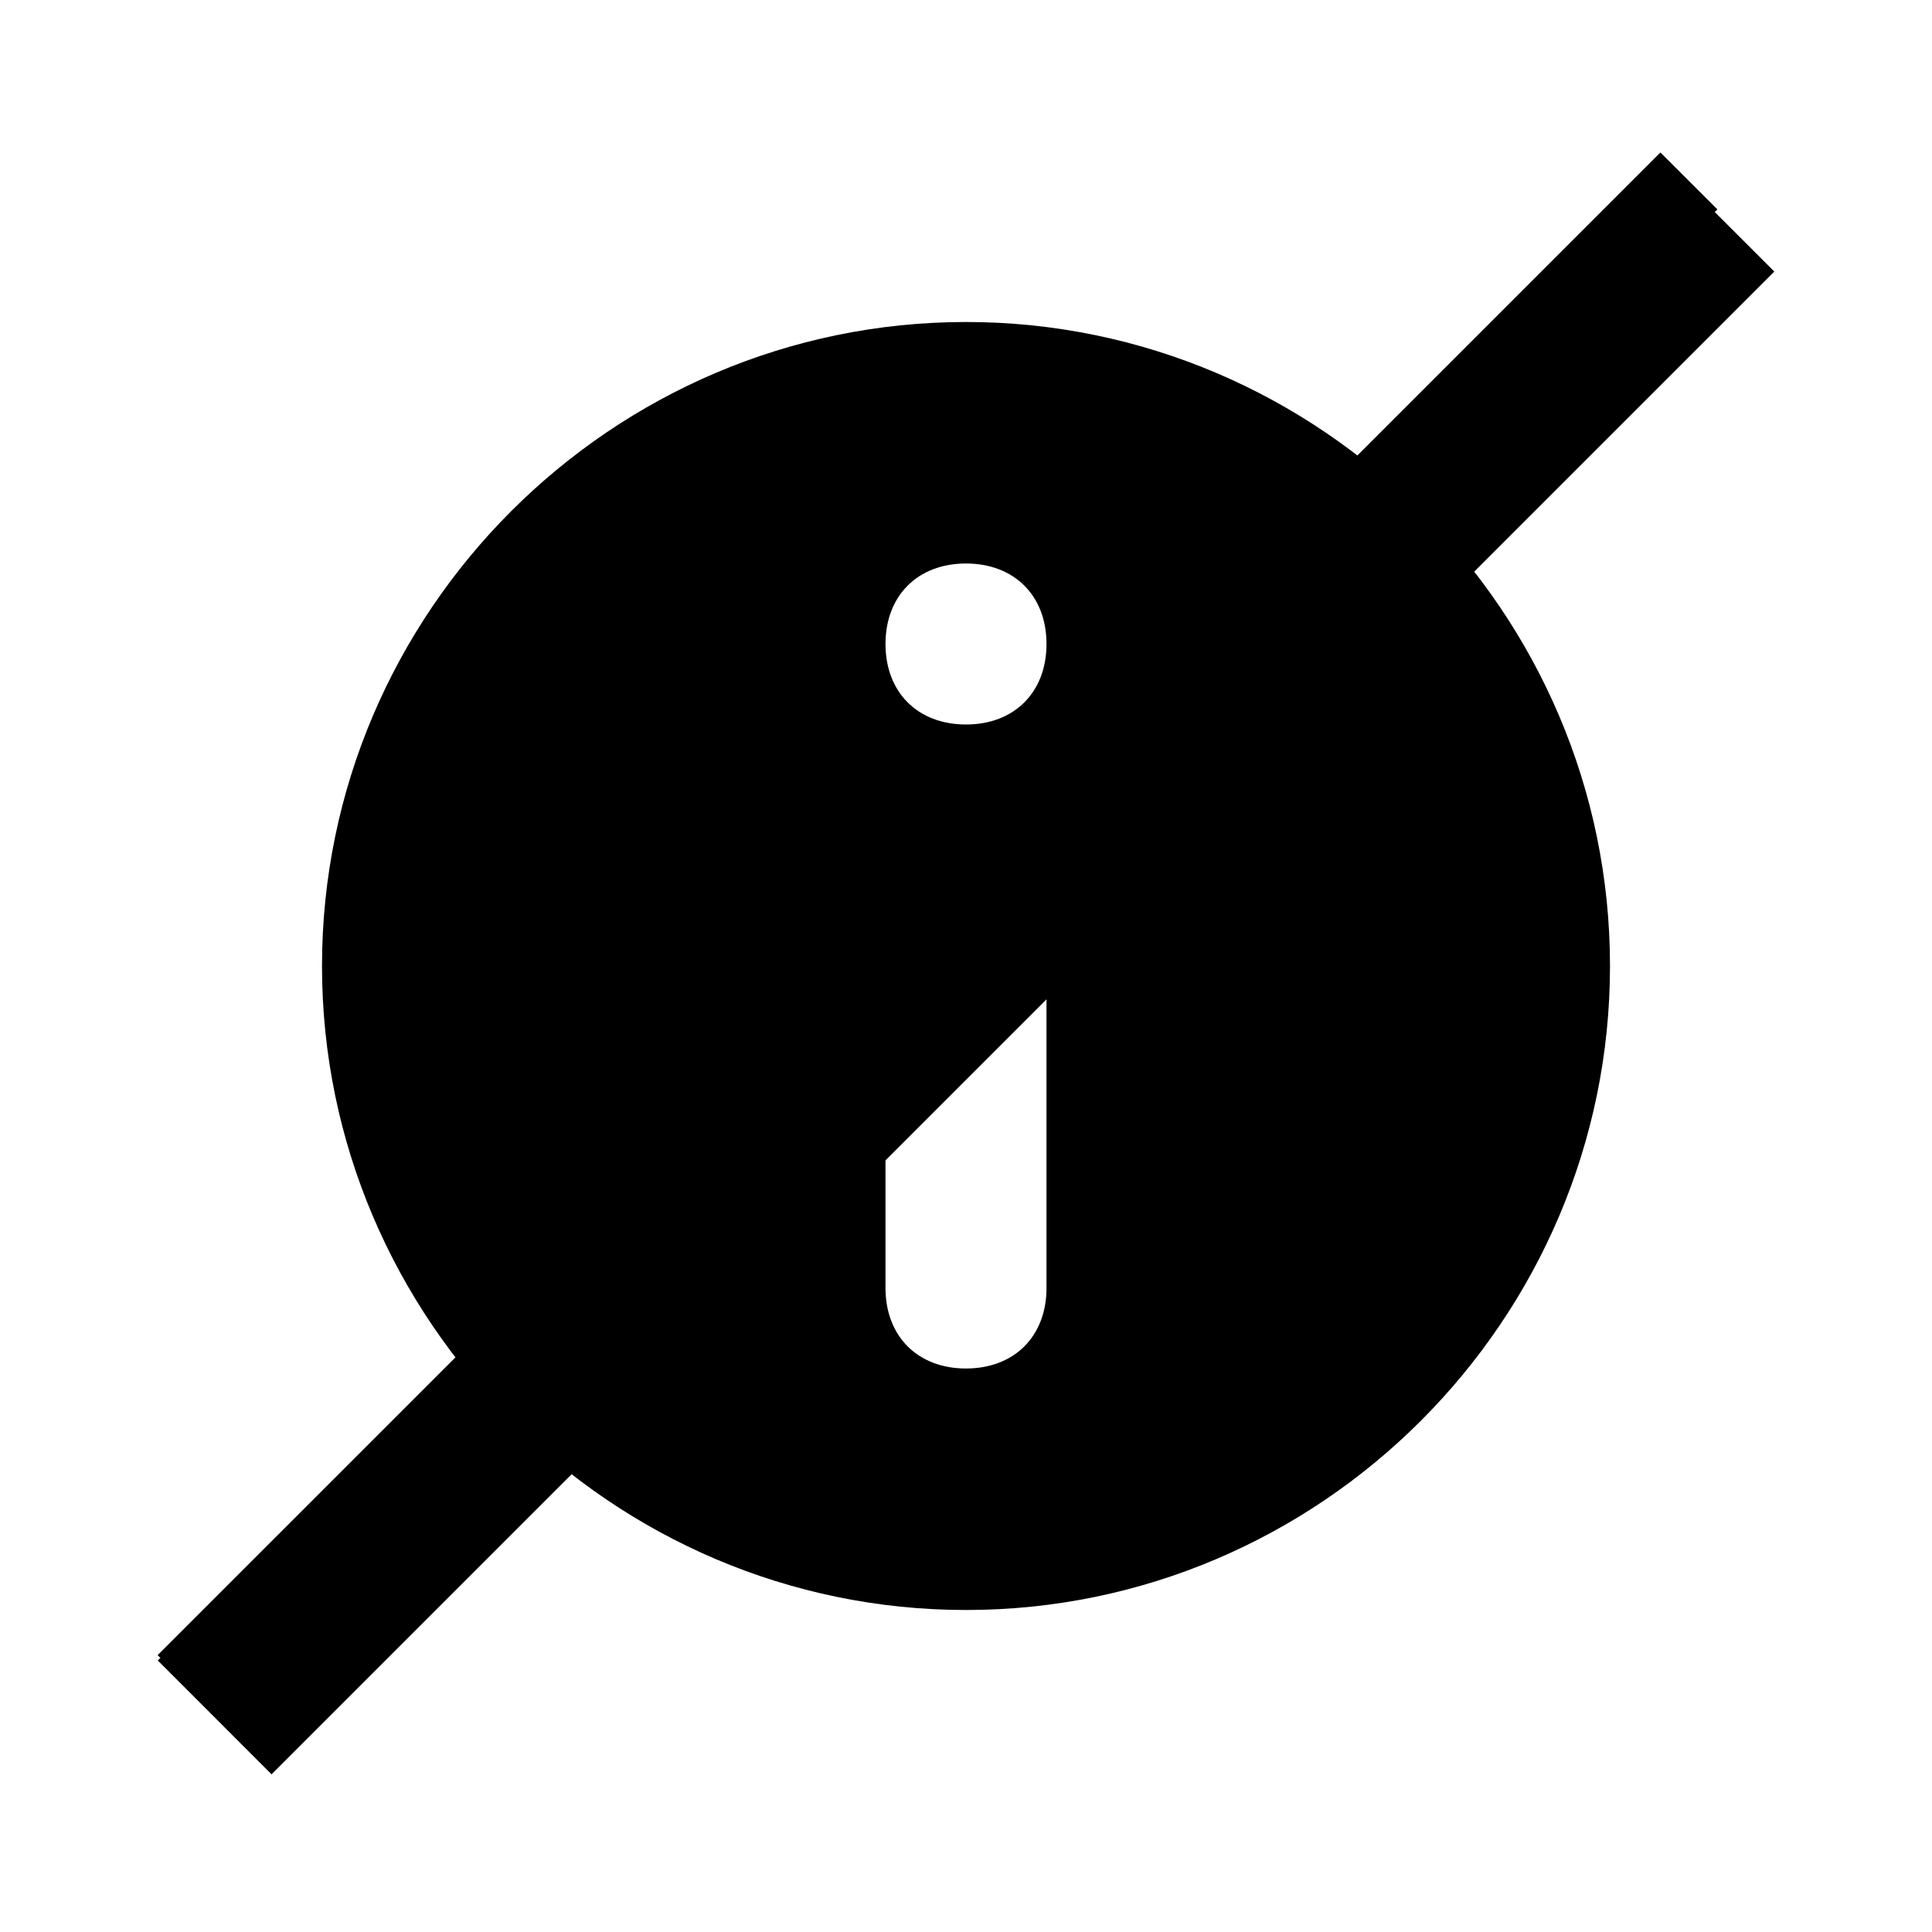
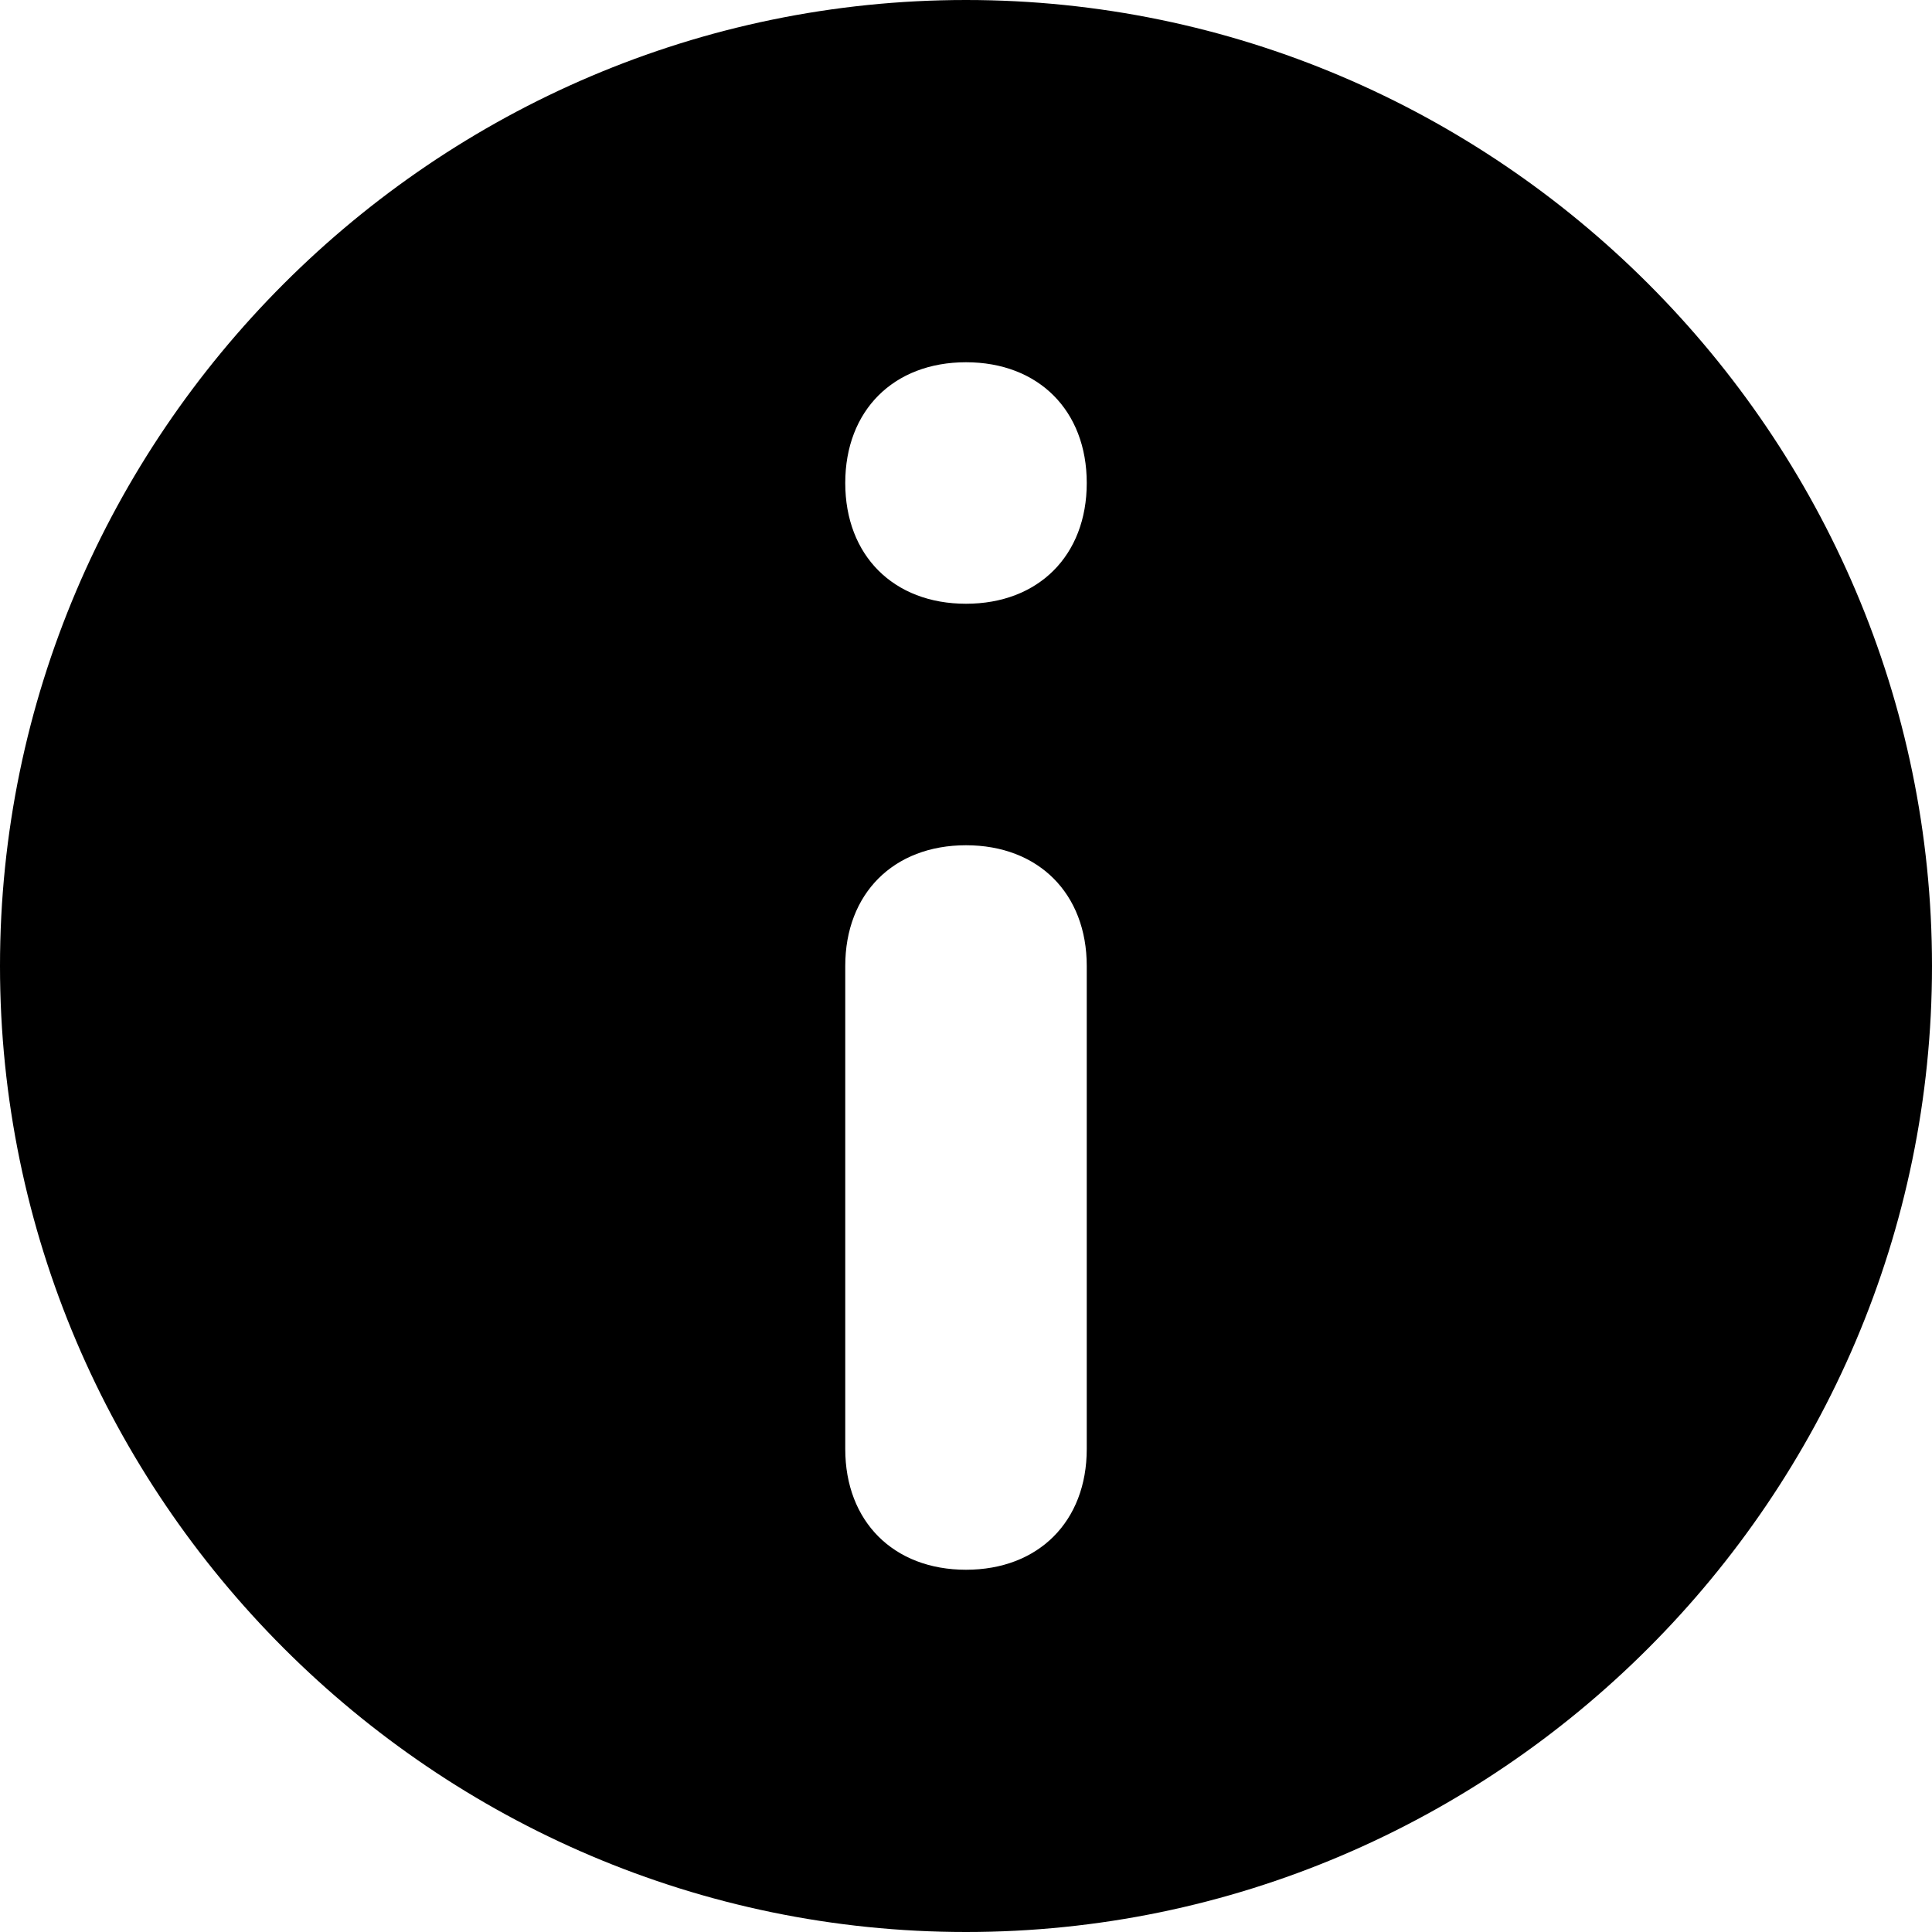
- <svg xmlns="http://www.w3.org/2000/svg" xmlns:xlink="http://www.w3.org/1999/xlink" viewBox="0 0 24 24">
-   <path d="M12 20c4.4 0 8-3.6 8-8s-3.6-8-8-8-8 3.6-8 8 3.6 8 8 8zm0-13c.6 0 1 .4 1 1s-.4 1-1 1-1-.4-1-1 .4-1 1-1zm-1 5c0-.6.4-1 1-1s1 .4 1 1v4c0 .6-.4 1-1 1s-1-.4-1-1v-4z" />
-   <use width="48" height="48" y="-48" overflow="visible" transform="scale(.5 -.5)" xlink:href="#material_x5F_system_x5F_icon_x5F_border" />
-   <use width="48" height="48" y="-48" opacity=".15" overflow="visible" transform="scale(.5 -.5)" xlink:href="#material_x5F_system_x5F_icon_x5F_grid" />
-   <use width="48" height="48" y="-48" overflow="visible" transform="scale(.5 -.5)" xlink:href="#material_x5F_system_x5F_icon_x5F_keylines" />
-   <path d="M20.627 1.96l1.414 1.413L3.373 22.041 1.96 20.627z" />
-   <path d="M20.626 1.894l.708.707L2.666 21.268l-.708-.707z" />
+ <svg xmlns="http://www.w3.org/2000/svg" width="16" height="16" viewBox="0 0 16 16">
+   <path d="M8 16c4.4 0 8-3.6 8-8s-3.6-8-8-8-8 3.6-8 8 3.6 8 8 8zM8 3c.6 0 1 .4 1 1s-.4 1-1 1-1-.4-1-1 .4-1 1-1zM7 8c0-.6.4-1 1-1s1 .4 1 1v4c0 .6-.4 1-1 1s-1-.4-1-1V8z" />
</svg>
